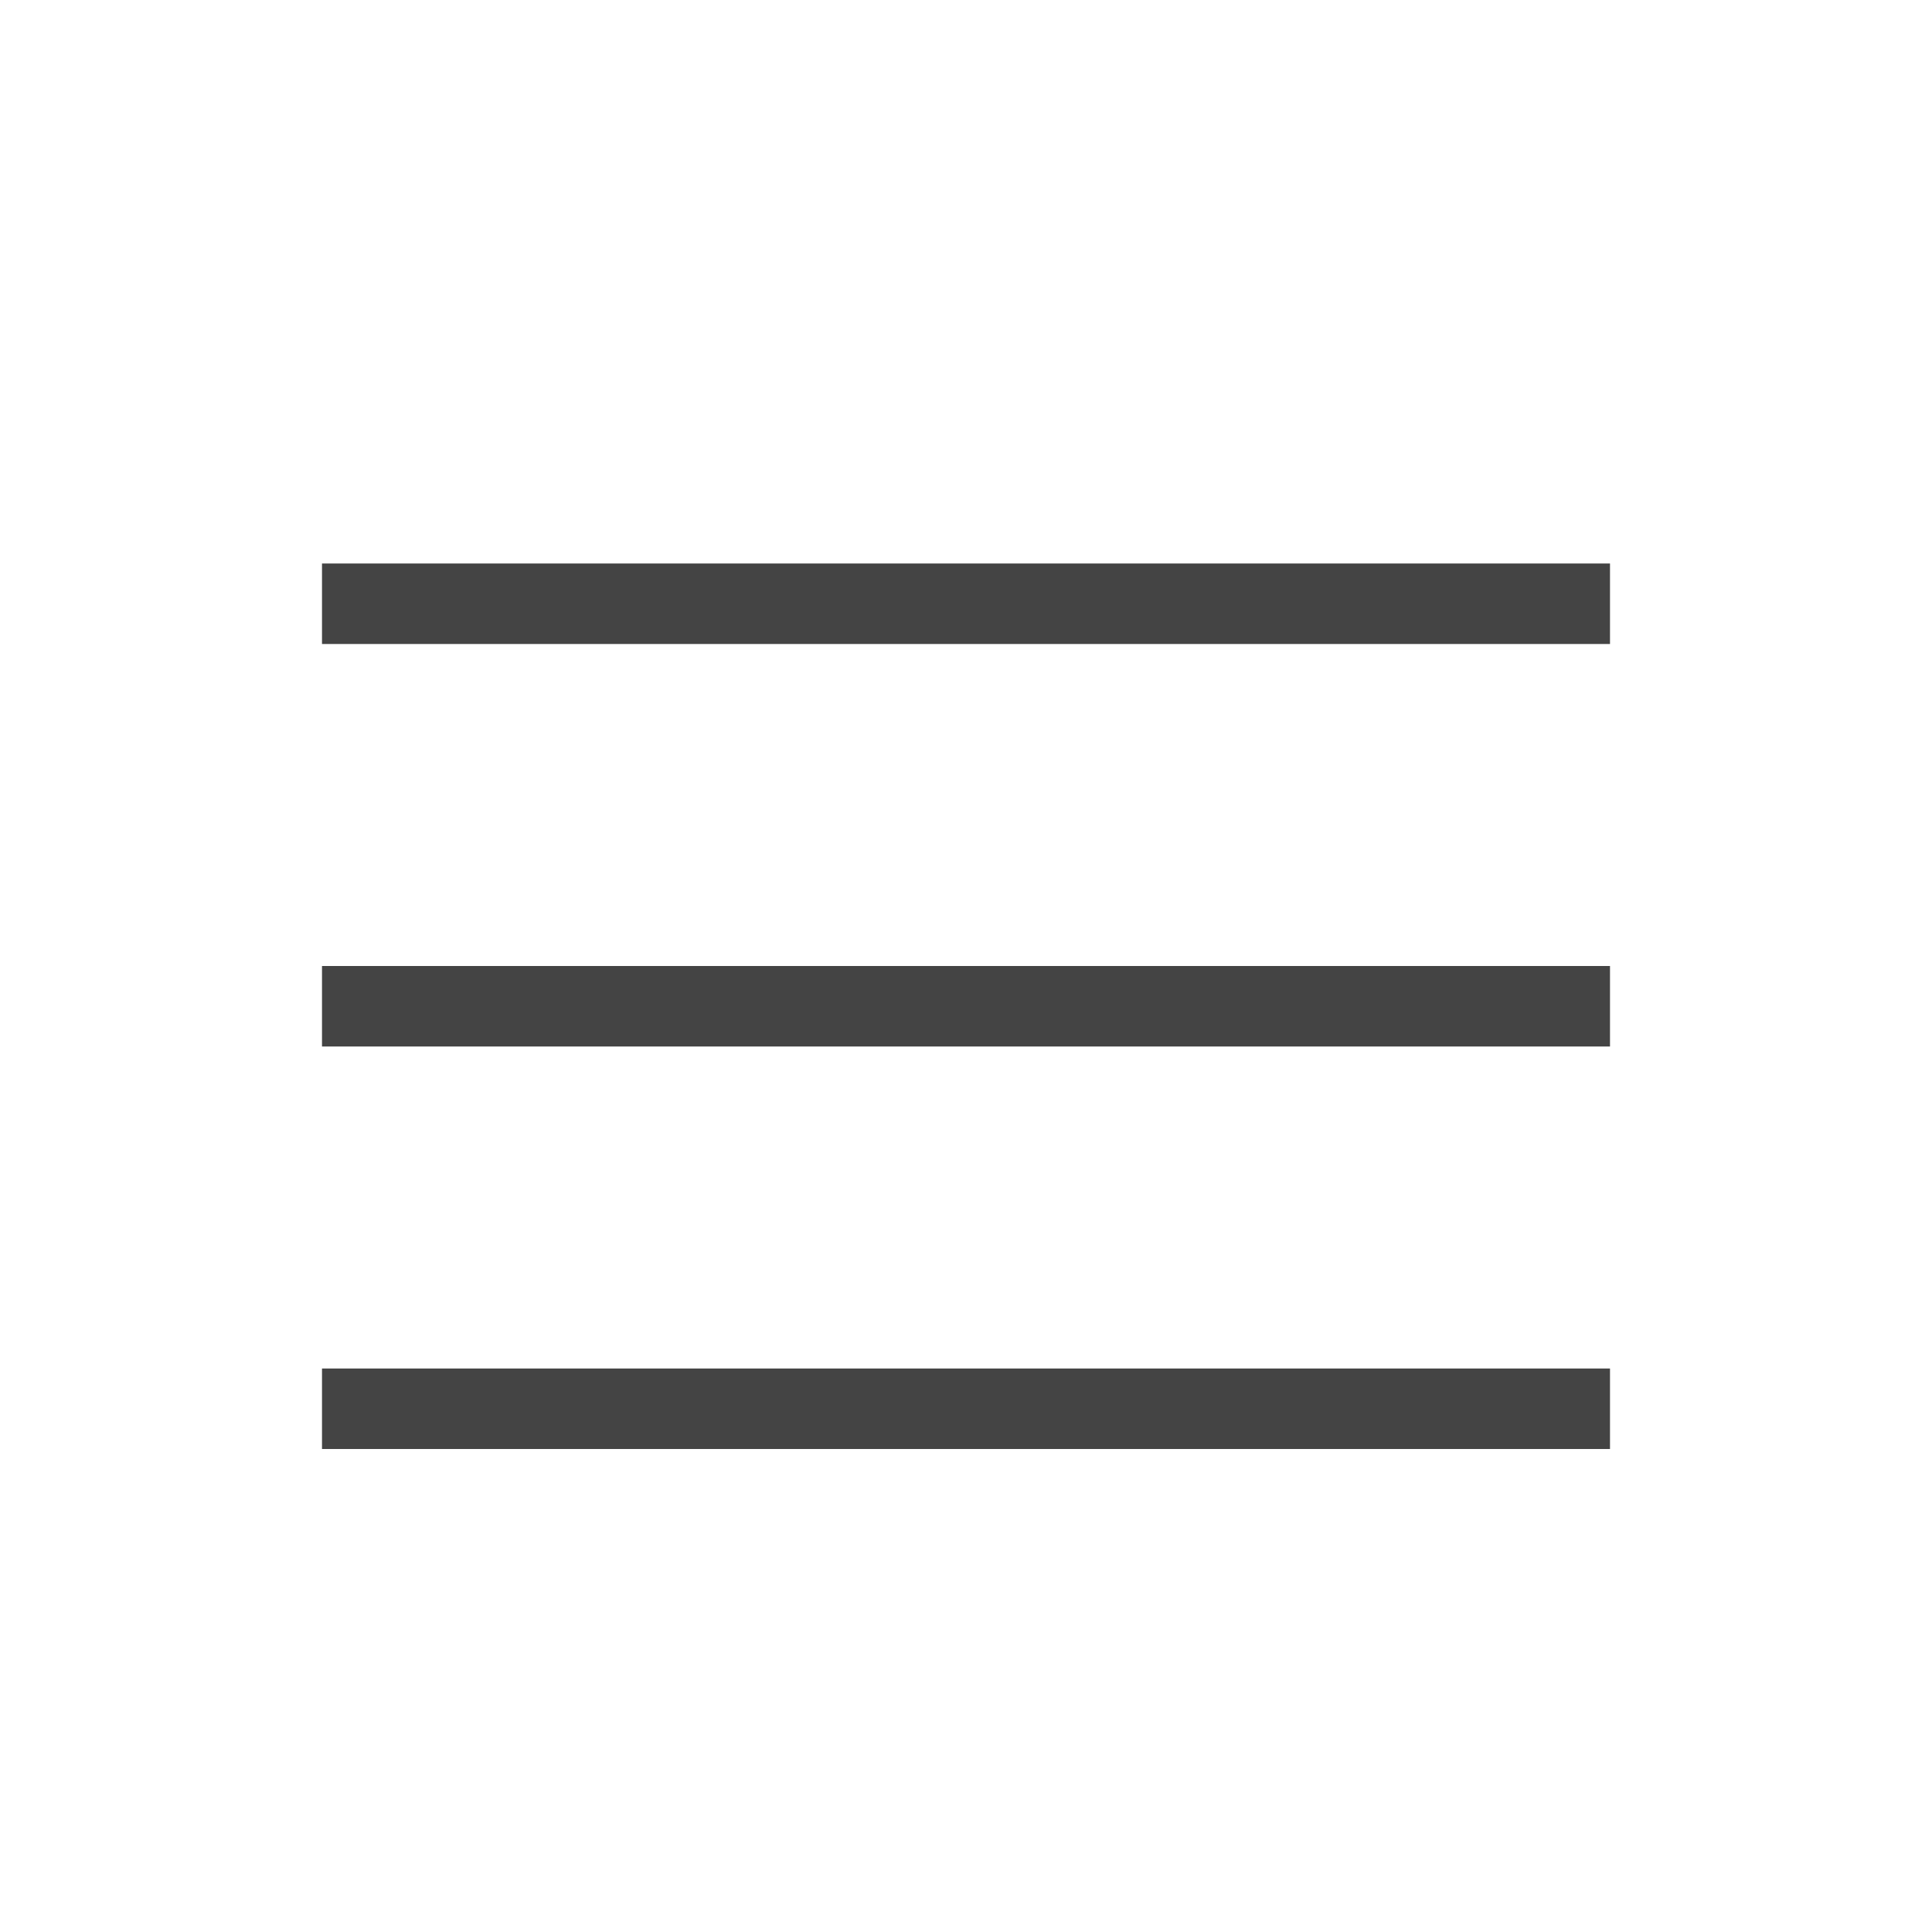
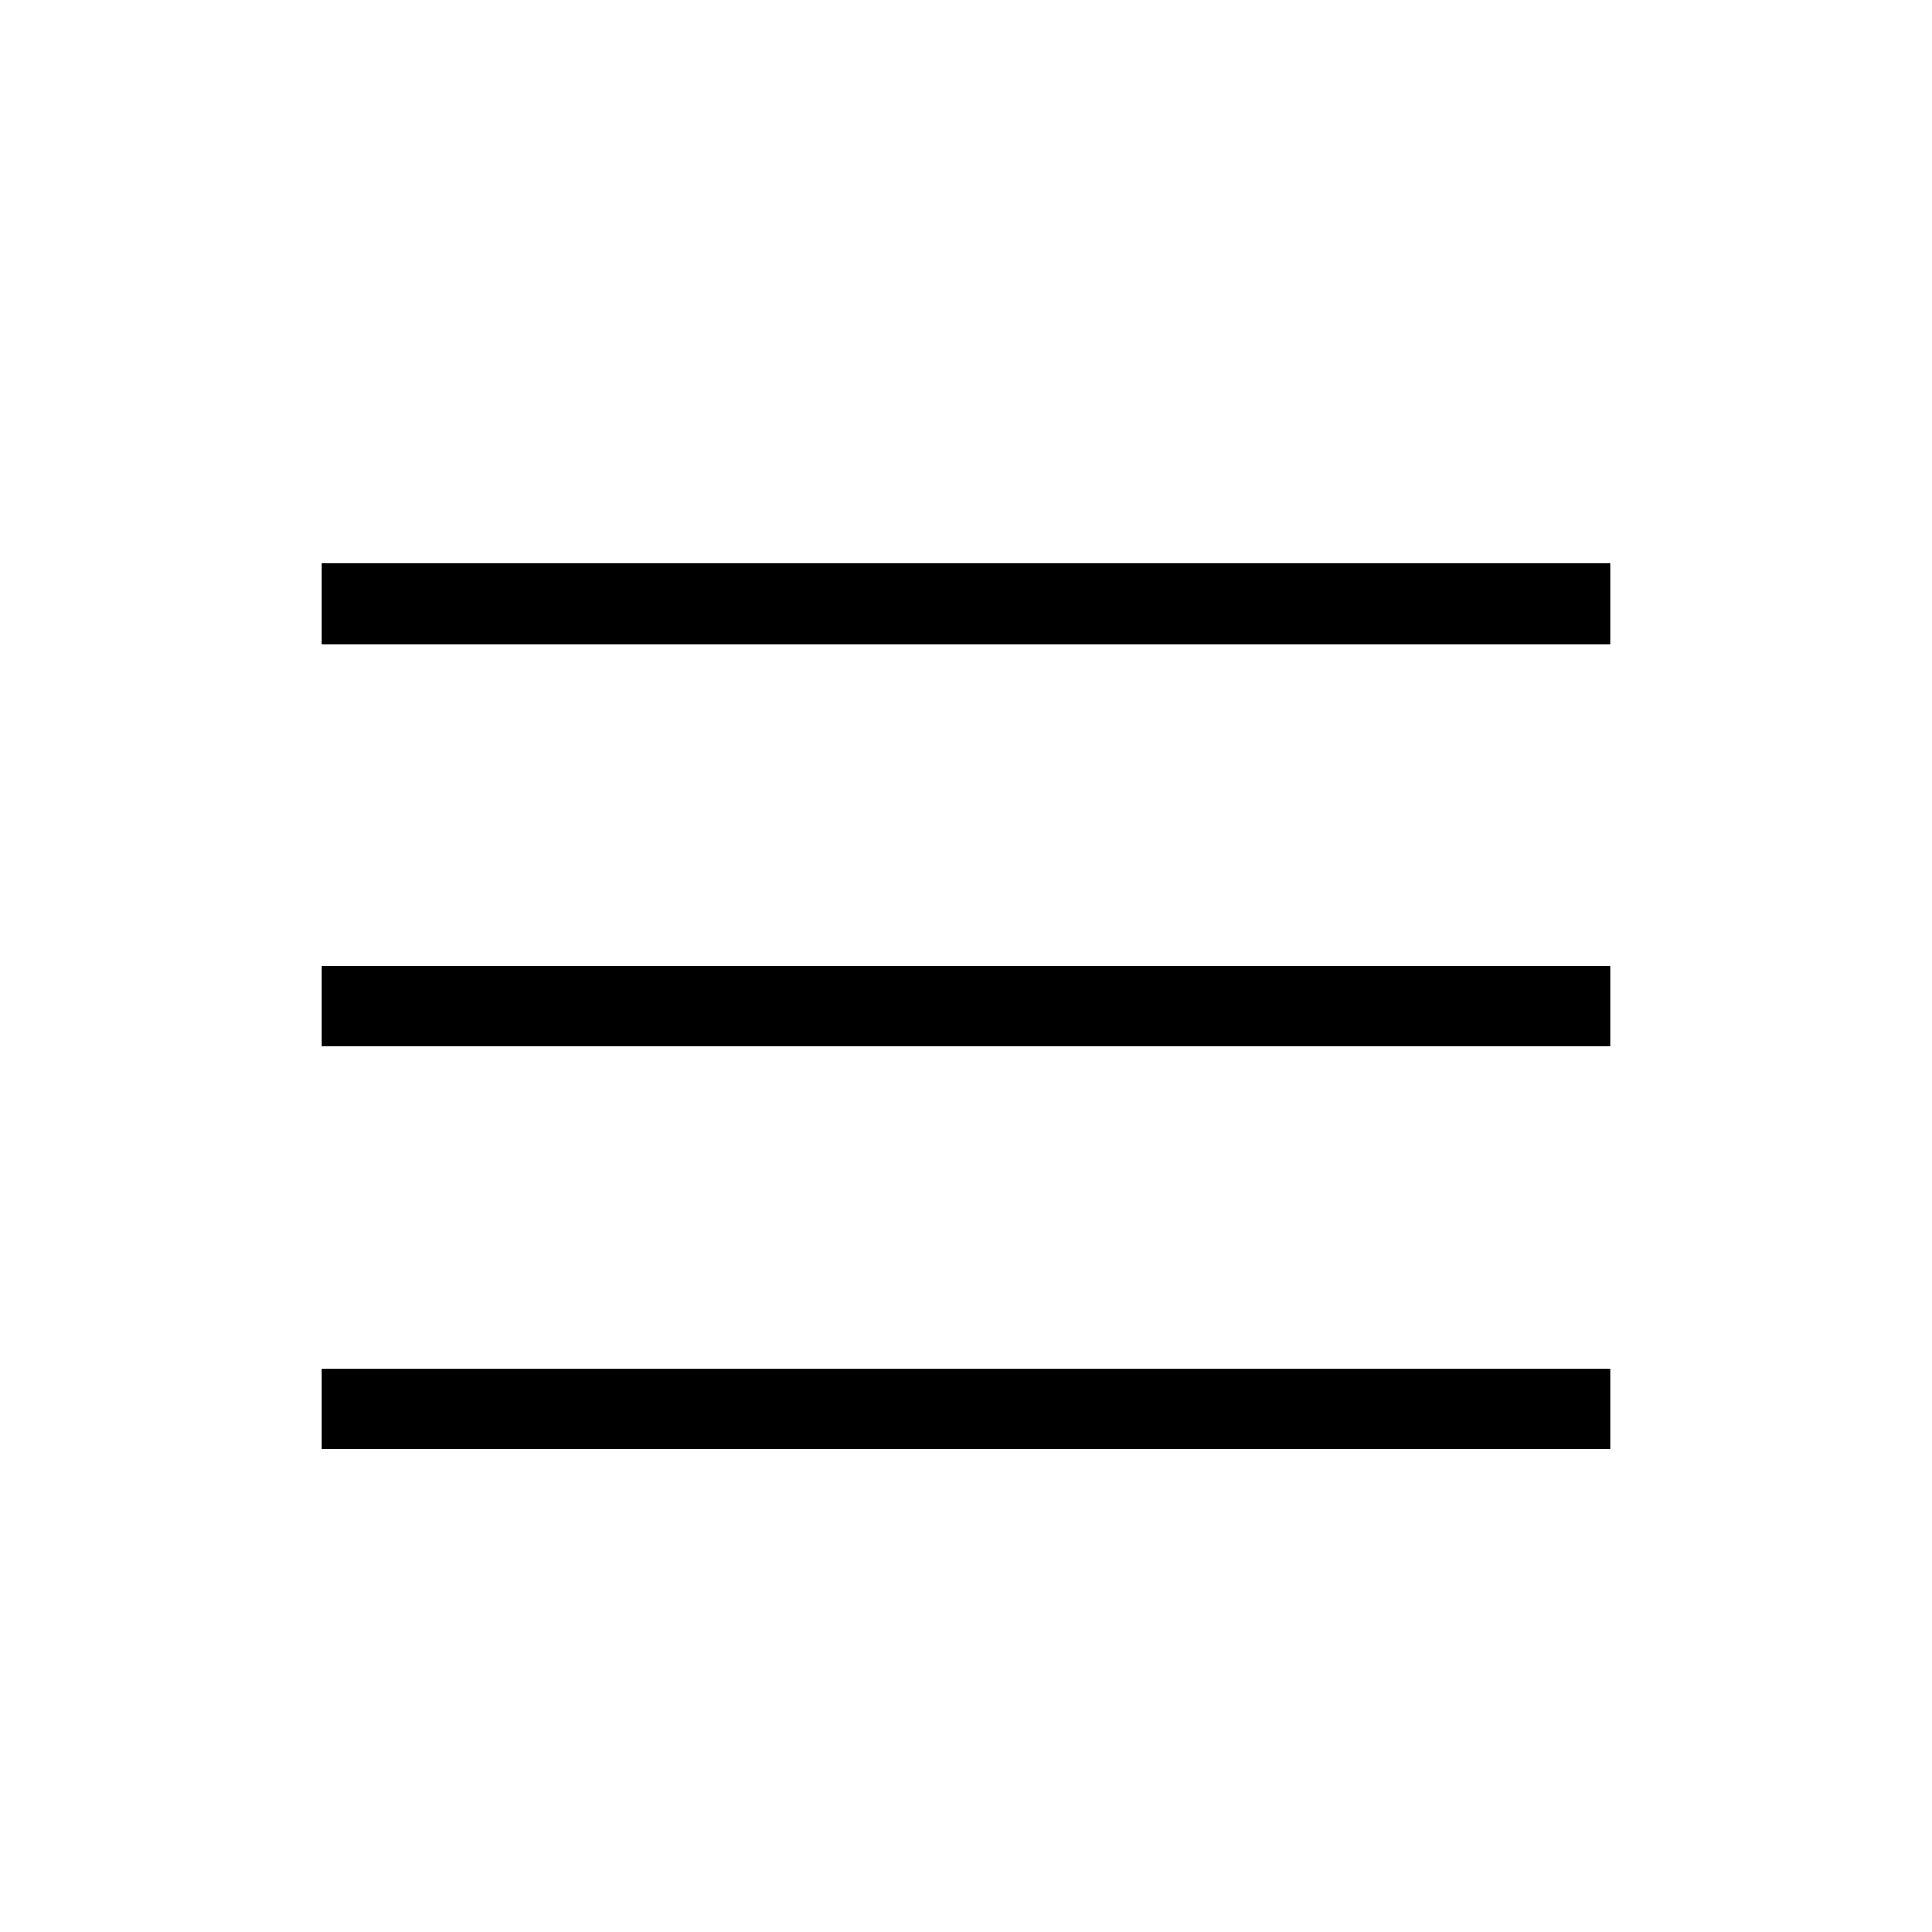
<svg xmlns="http://www.w3.org/2000/svg" t="1528697785909" class="icon" style="" viewBox="0 0 1024 1024" version="1.1" p-id="7855" width="200" height="200">
  <defs>
    <style type="text/css" />
  </defs>
-   <path d="M170.667 298.667h682.667v42.667H170.667V298.667z m0 426.667h682.667v42.667H170.667v-42.667z m0-213.333h682.667v42.667H170.667v-42.667z" fill="#444444" p-id="7856" />
+   <path d="M170.667 298.667h682.667v42.667H170.667V298.667z m0 426.667h682.667v42.667H170.667v-42.667z m0-213.333h682.667v42.667H170.667v-42.667z" fill="" p-id="7856" />
</svg>
